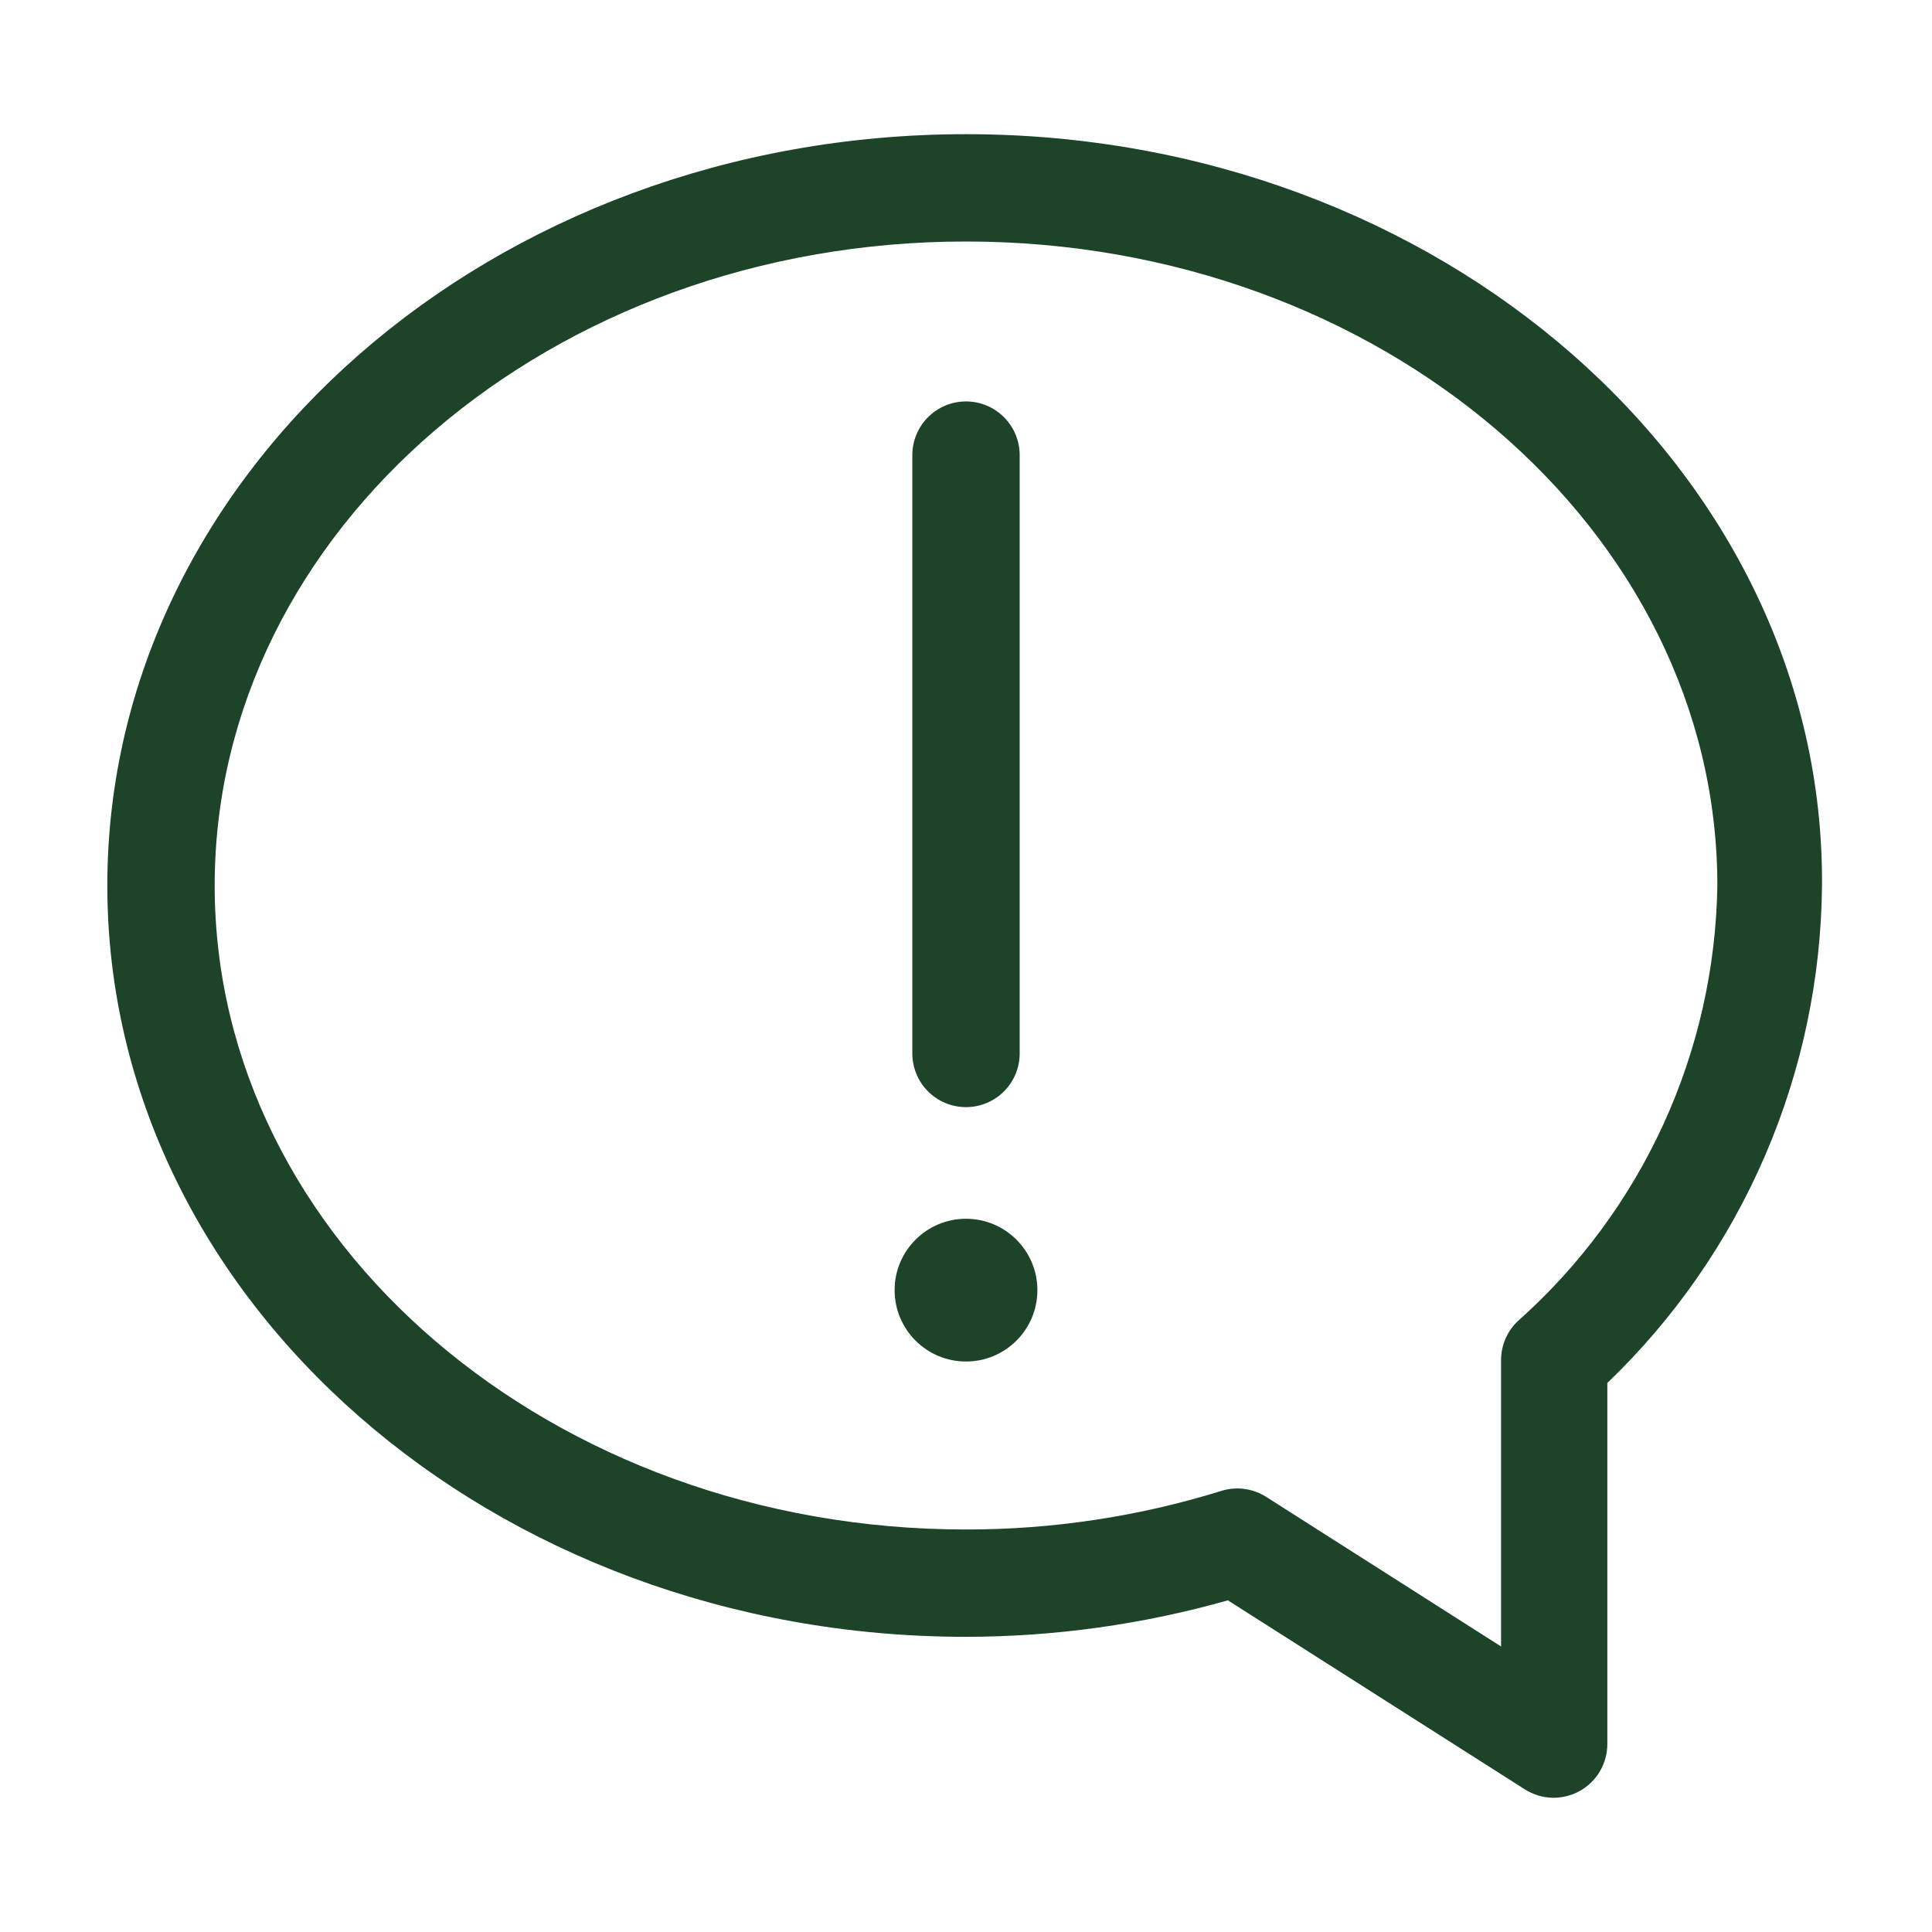
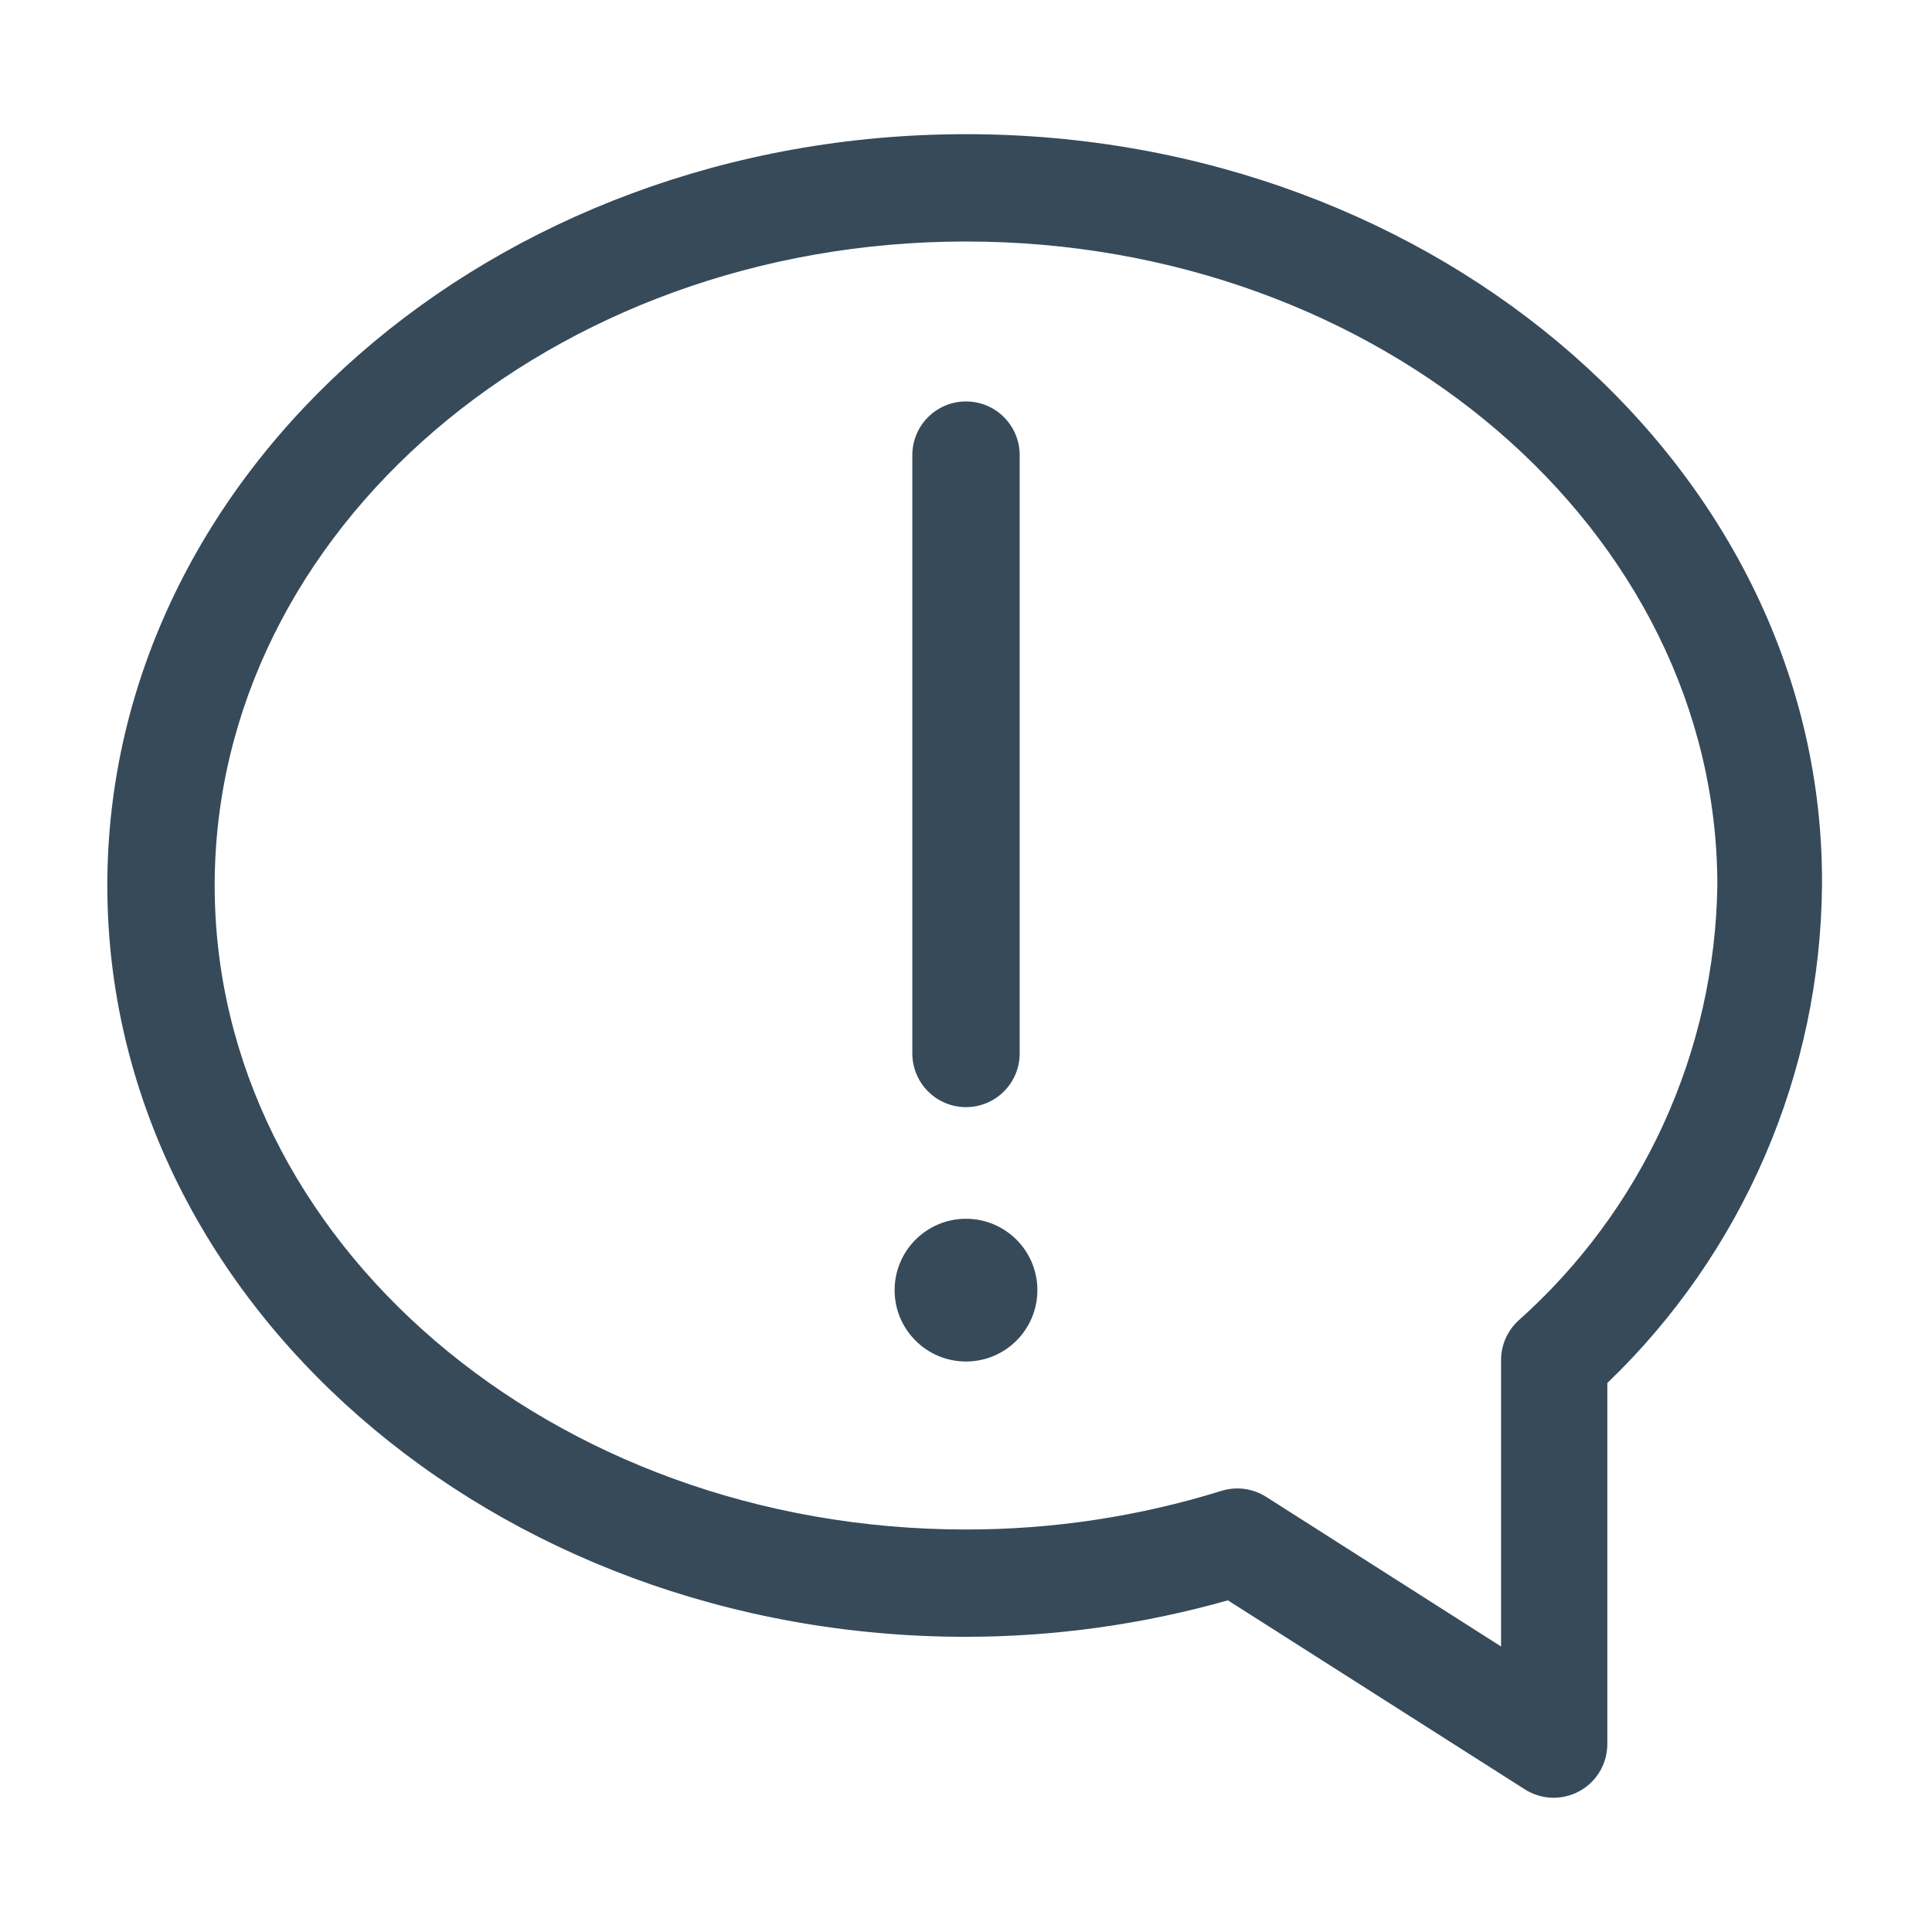
<svg xmlns="http://www.w3.org/2000/svg" width="60" height="60" viewBox="0 0 60 60" fill="none">
-   <path d="M30 4.167C15.3 4.167 3.333 14.633 3.333 27.5C3.333 40.367 15.3 50.833 30 50.833C32.75 50.83 35.487 50.449 38.133 49.7L47.35 55.567C47.602 55.728 47.892 55.819 48.191 55.83C48.49 55.84 48.786 55.77 49.048 55.627C49.311 55.484 49.53 55.273 49.683 55.016C49.835 54.759 49.916 54.466 49.917 54.167V42.95C52.002 40.95 53.666 38.552 54.811 35.899C55.956 33.245 56.559 30.39 56.584 27.5C56.667 14.633 44.7 4.167 30 4.167ZM47.15 41.017C46.983 41.172 46.849 41.36 46.757 41.57C46.665 41.779 46.618 42.005 46.617 42.233V51.133L39.317 46.483C39.113 46.355 38.884 46.272 38.645 46.24C38.407 46.208 38.164 46.229 37.934 46.3C35.365 47.098 32.69 47.502 30 47.5C17.134 47.5 6.667 38.533 6.667 27.5C6.667 16.467 17.134 7.5 30 7.5C42.867 7.5 53.334 16.467 53.334 27.5C53.295 30.058 52.726 32.581 51.662 34.908C50.597 37.235 49.061 39.315 47.15 41.017Z" fill="#1D4329" />
-   <path d="M30 34.383C30.442 34.383 30.866 34.208 31.178 33.895C31.491 33.583 31.667 33.159 31.667 32.717V14.133C31.667 13.691 31.491 13.267 31.178 12.955C30.866 12.642 30.442 12.467 30 12.467C29.558 12.467 29.134 12.642 28.822 12.955C28.509 13.267 28.333 13.691 28.333 14.133V32.683C28.329 32.905 28.369 33.125 28.451 33.331C28.532 33.537 28.654 33.725 28.81 33.883C28.965 34.042 29.15 34.167 29.354 34.253C29.559 34.339 29.778 34.383 30 34.383V34.383Z" fill="#1D4329" />
-   <path d="M30 42.283C31.224 42.283 32.217 41.291 32.217 40.067C32.217 38.843 31.224 37.85 30 37.85C28.776 37.85 27.783 38.843 27.783 40.067C27.783 41.291 28.776 42.283 30 42.283Z" fill="#1D4329" />
+   <path d="M30 4.167C15.3 4.167 3.333 14.633 3.333 27.5C3.333 40.367 15.3 50.833 30 50.833C32.75 50.83 35.487 50.449 38.133 49.7L47.35 55.567C47.602 55.728 47.892 55.819 48.191 55.83C48.49 55.84 48.786 55.77 49.048 55.627C49.311 55.484 49.53 55.273 49.683 55.016C49.835 54.759 49.916 54.466 49.917 54.167V42.95C52.002 40.95 53.666 38.552 54.811 35.899C55.956 33.245 56.559 30.39 56.584 27.5C56.667 14.633 44.7 4.167 30 4.167ZM47.15 41.017C46.983 41.172 46.849 41.36 46.757 41.57C46.665 41.779 46.618 42.005 46.617 42.233V51.133L39.317 46.483C39.113 46.355 38.884 46.272 38.645 46.24C38.407 46.208 38.164 46.229 37.934 46.3C35.365 47.098 32.69 47.502 30 47.5C17.134 47.5 6.667 38.533 6.667 27.5C6.667 16.467 17.134 7.5 30 7.5C42.867 7.5 53.334 16.467 53.334 27.5C53.295 30.058 52.726 32.581 51.662 34.908C50.597 37.235 49.061 39.315 47.15 41.017Z" fill="#364a5a" />
+   <path d="M30 34.383C30.442 34.383 30.866 34.208 31.178 33.895C31.491 33.583 31.667 33.159 31.667 32.717V14.133C31.667 13.691 31.491 13.267 31.178 12.955C30.866 12.642 30.442 12.467 30 12.467C29.558 12.467 29.134 12.642 28.822 12.955C28.509 13.267 28.333 13.691 28.333 14.133V32.683C28.329 32.905 28.369 33.125 28.451 33.331C28.532 33.537 28.654 33.725 28.81 33.883C28.965 34.042 29.15 34.167 29.354 34.253C29.559 34.339 29.778 34.383 30 34.383V34.383Z" fill="#364a5a" />
+   <path d="M30 42.283C31.224 42.283 32.217 41.291 32.217 40.067C32.217 38.843 31.224 37.85 30 37.85C28.776 37.85 27.783 38.843 27.783 40.067C27.783 41.291 28.776 42.283 30 42.283Z" fill="#364a5a" />
</svg>
